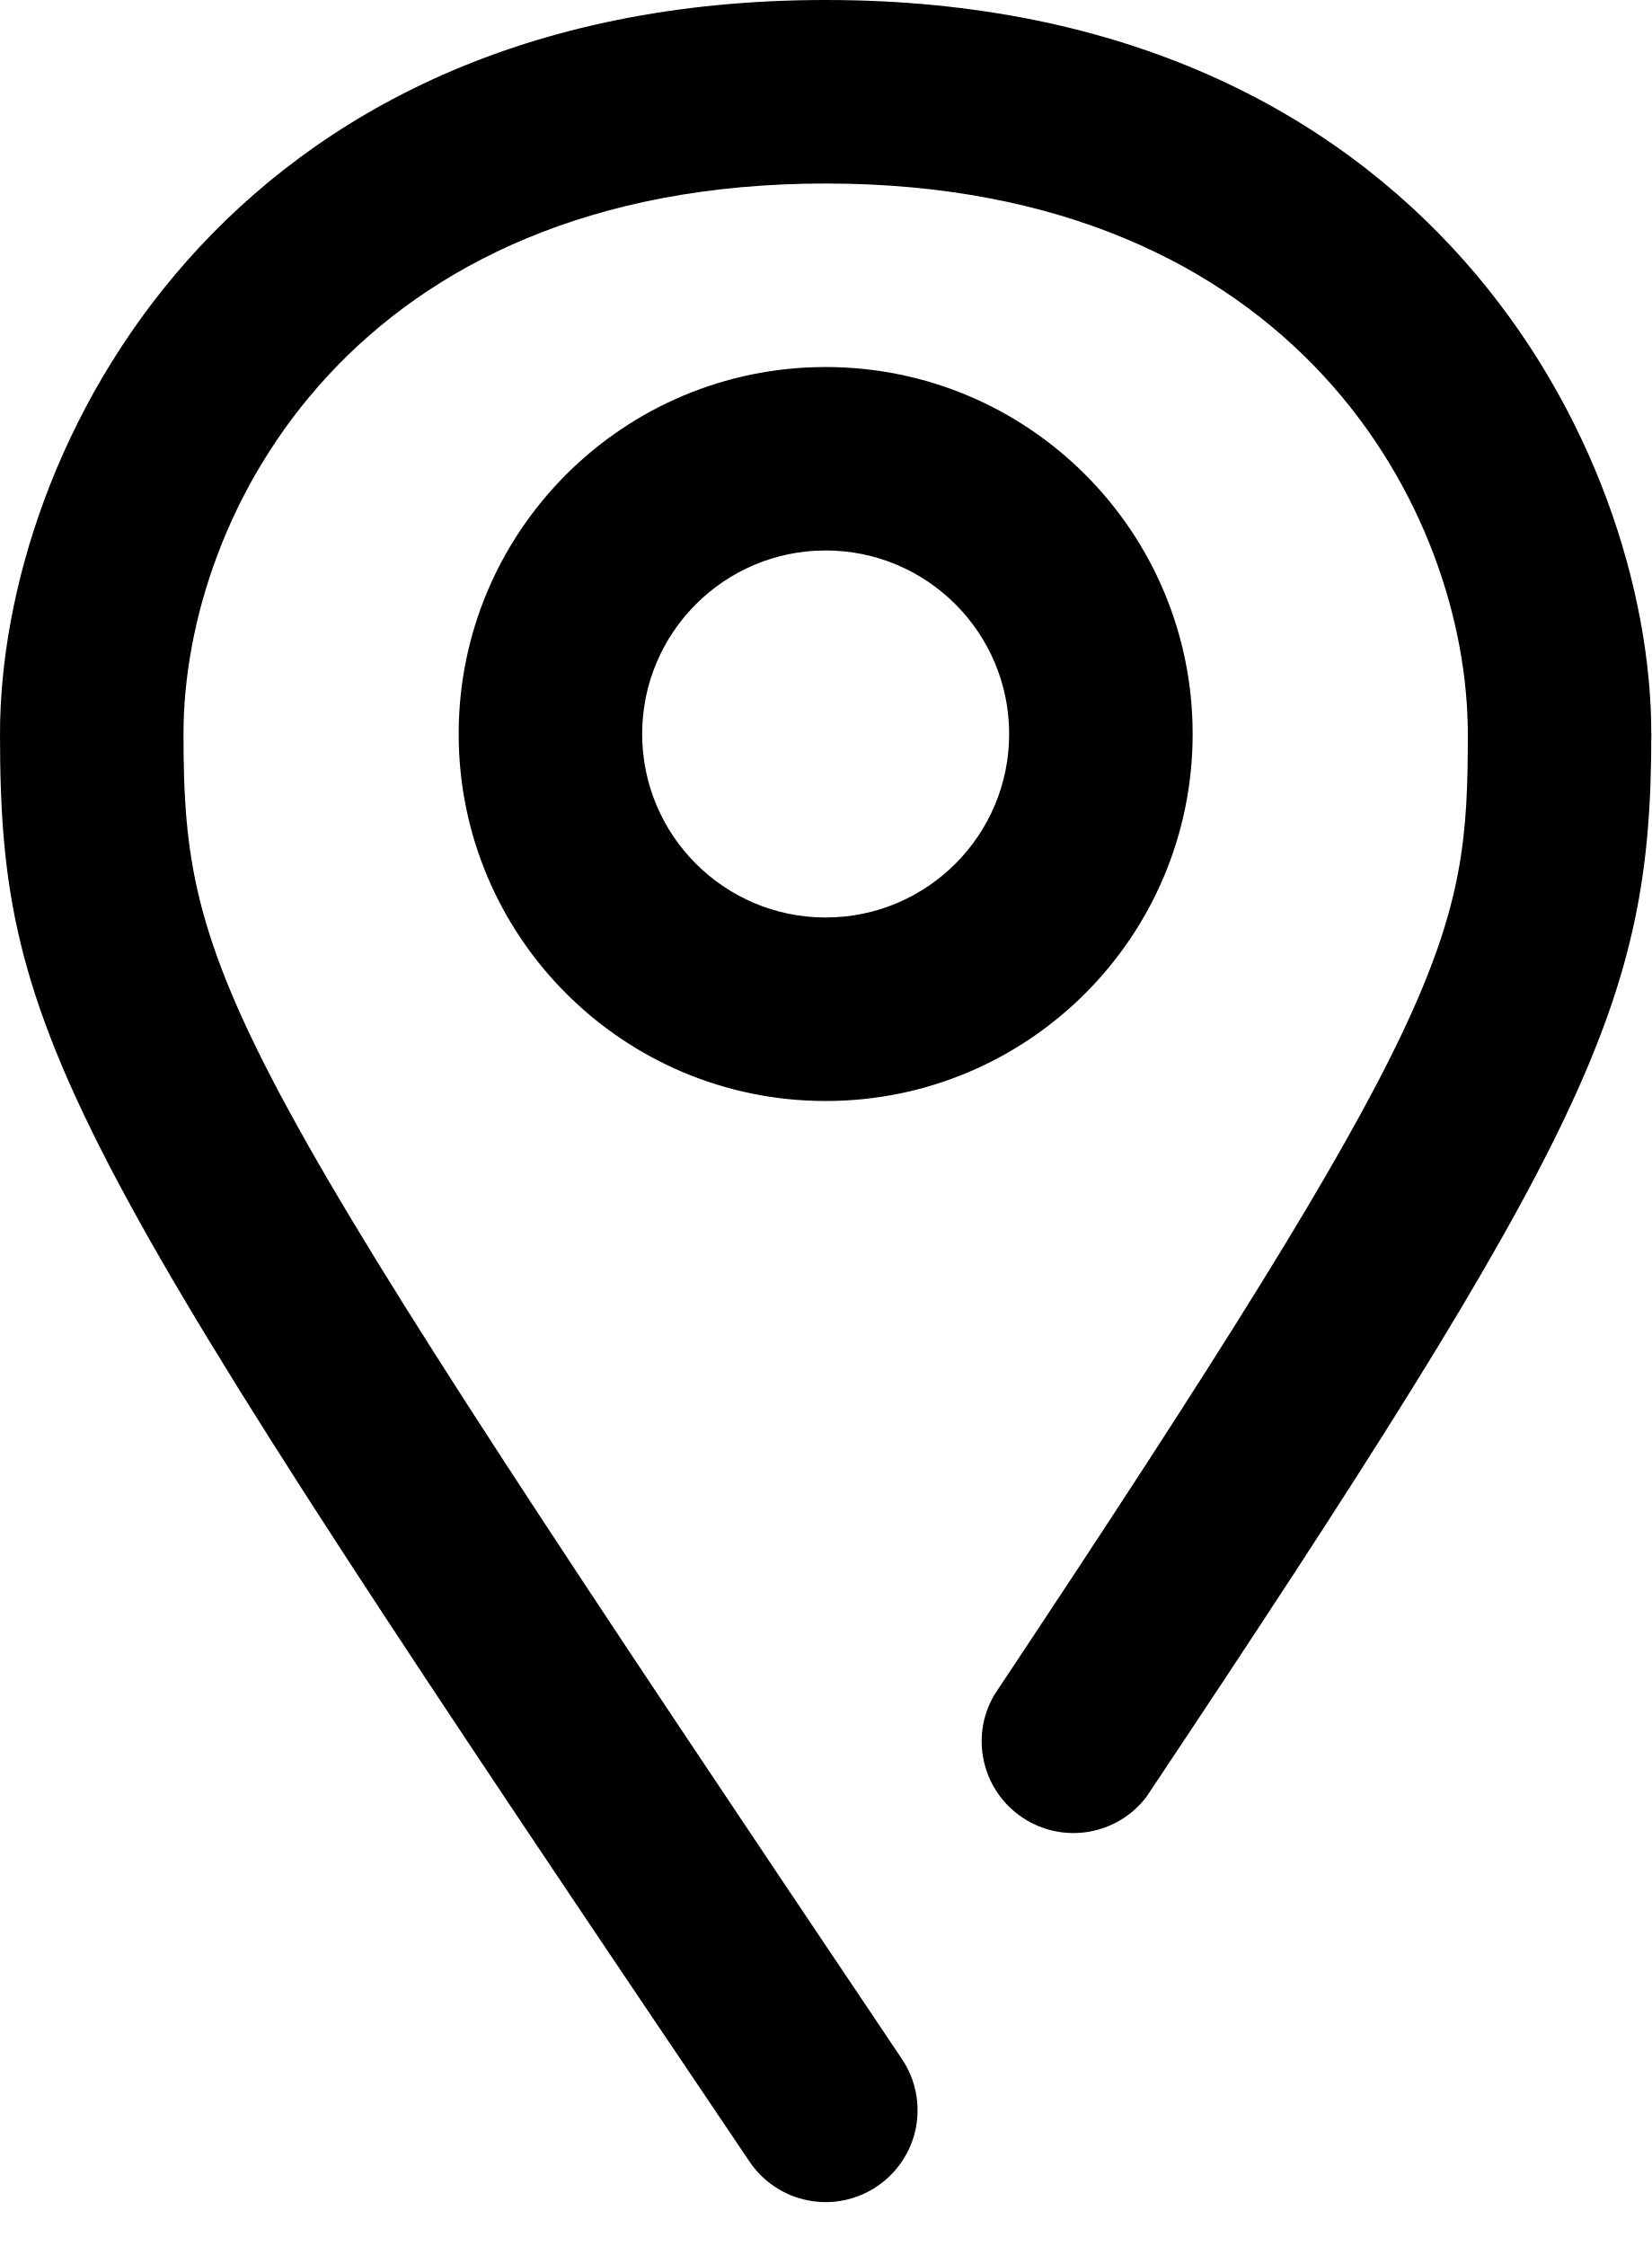
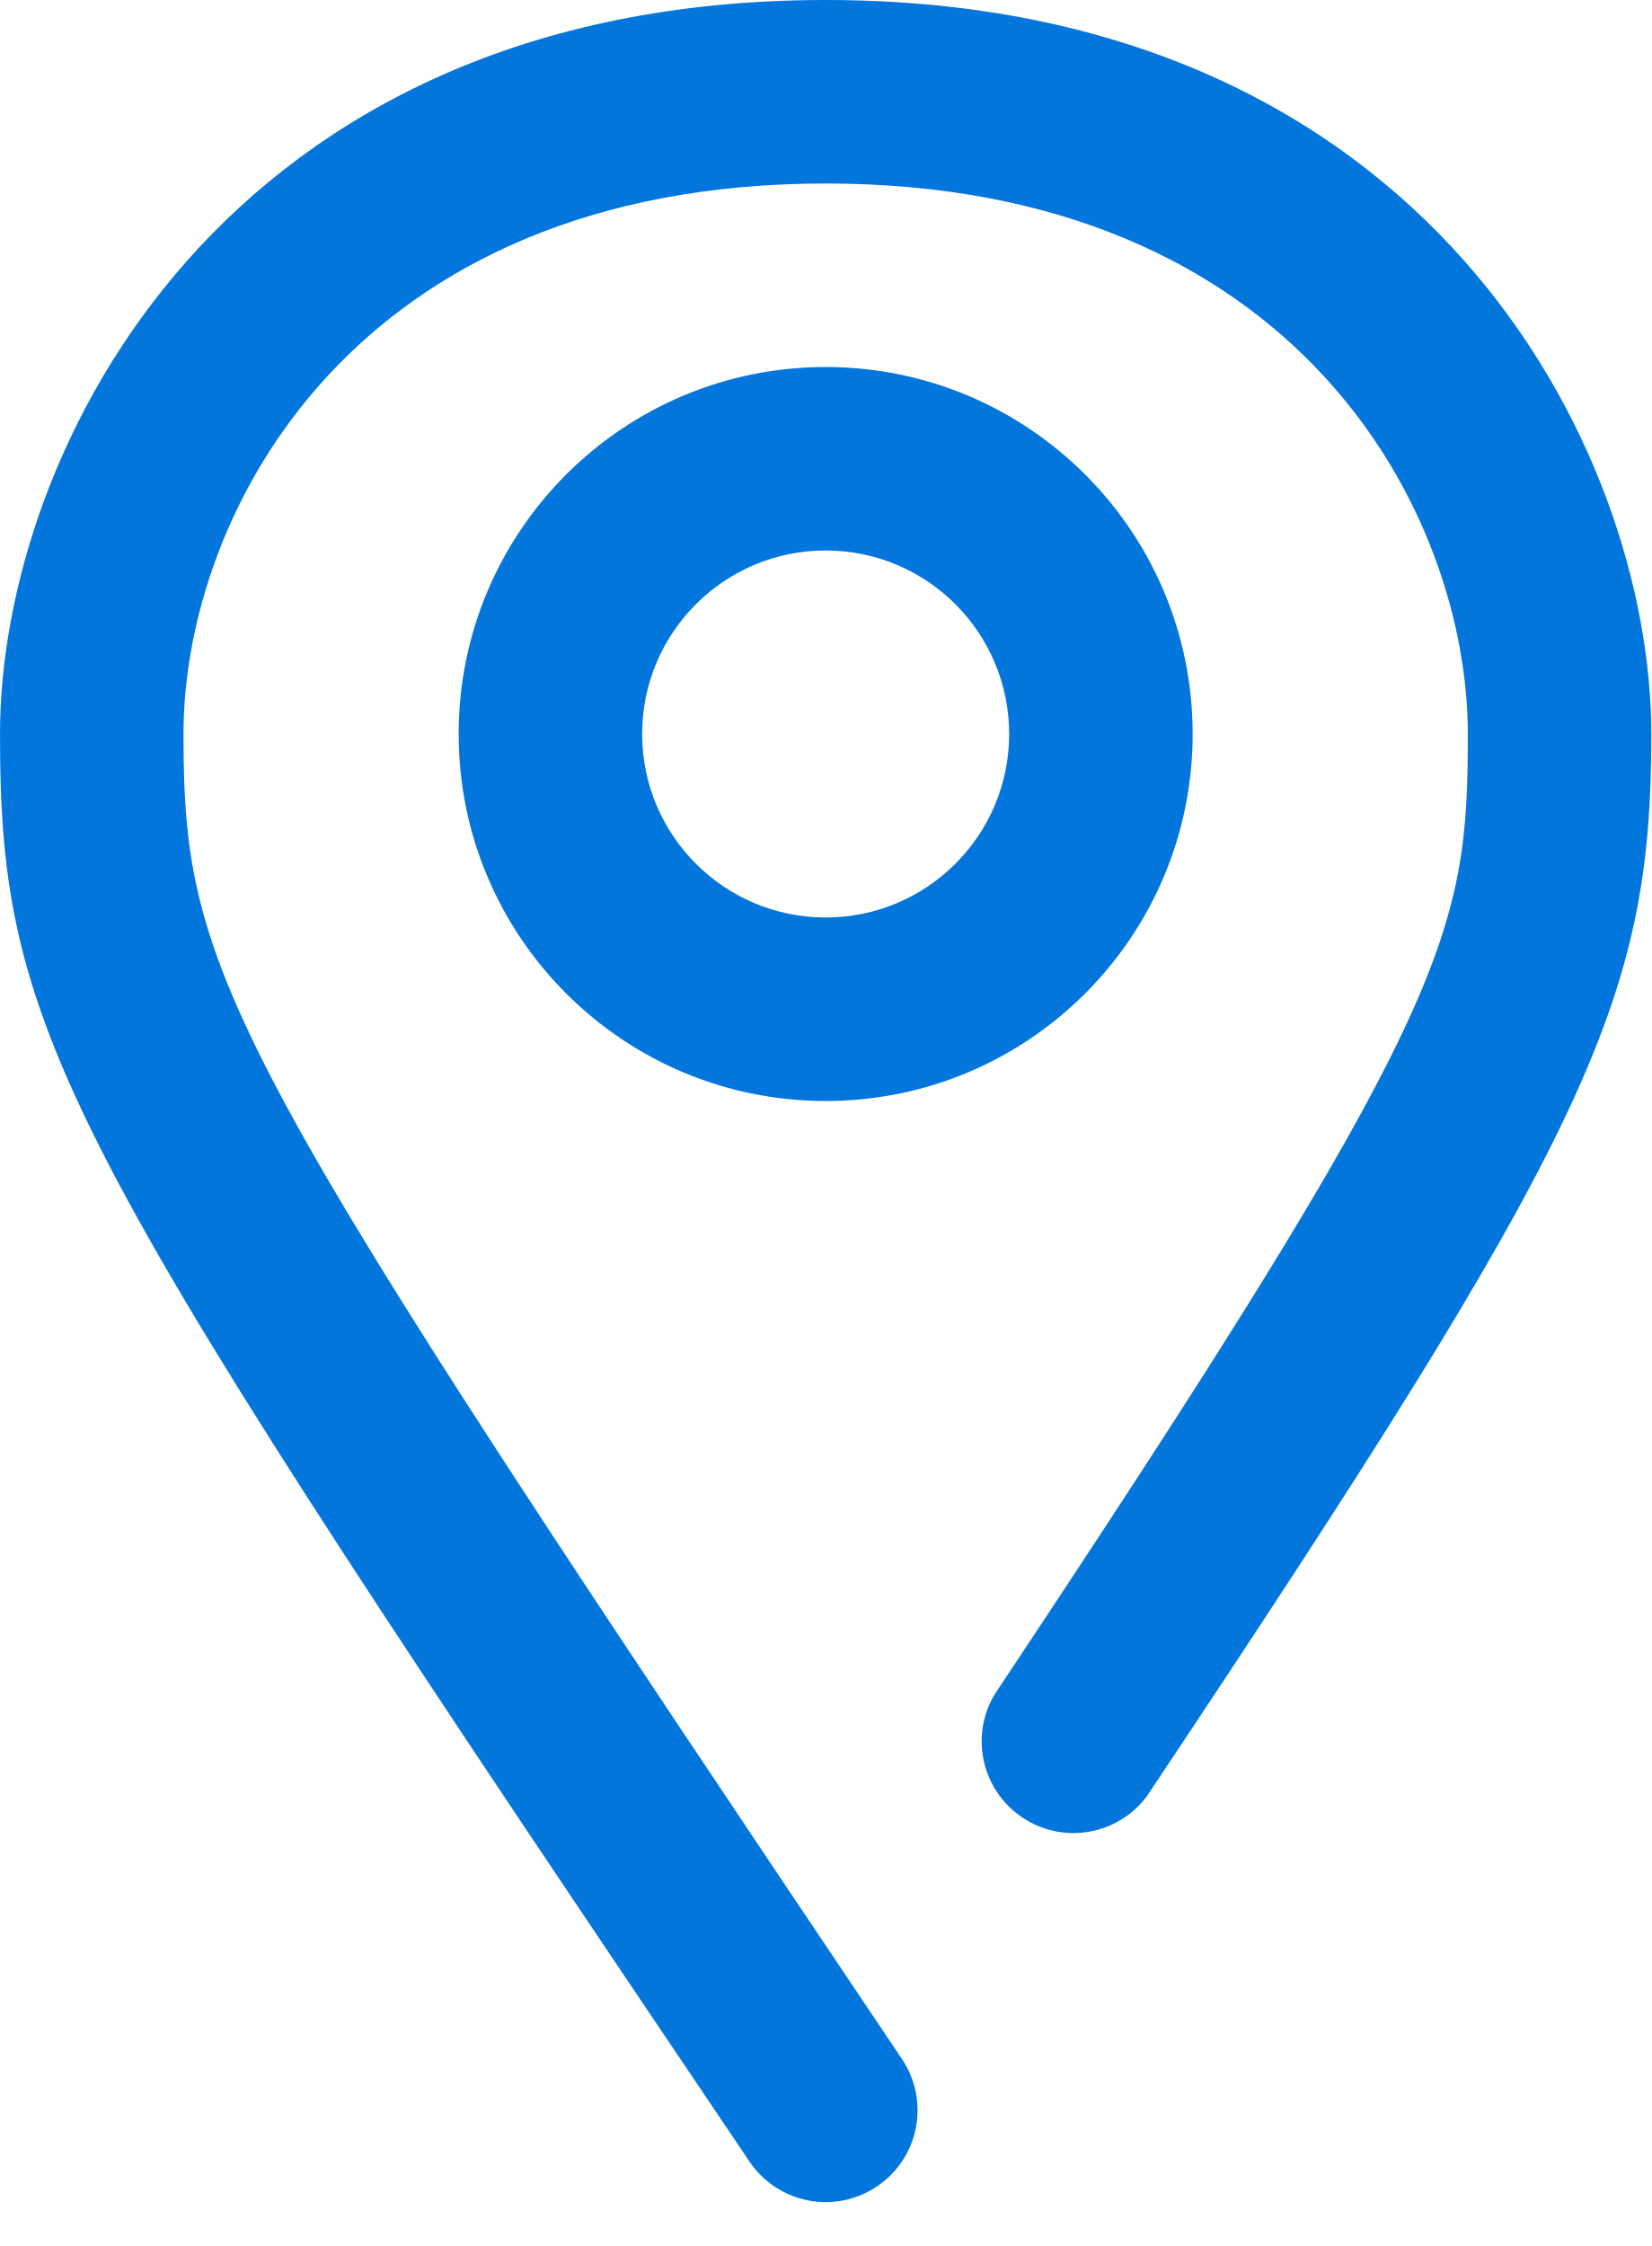
<svg xmlns="http://www.w3.org/2000/svg" width="25" height="34" viewBox="0 0 25 34" fill="none">
-   <path fill-rule="evenodd" clip-rule="evenodd" d="M12.5 16.667C9.432 16.667 6.944 14.179 6.944 11.111C6.944 8.043 9.432 5.556 12.5 5.556C15.568 5.556 18.056 8.043 18.056 11.111C18.056 14.179 15.568 16.667 12.5 16.667ZM12.5 8.333C10.966 8.333 9.722 9.577 9.722 11.111C9.722 12.645 10.966 13.889 12.5 13.889C14.034 13.889 15.278 12.645 15.278 11.111C15.278 9.577 14.034 8.333 12.5 8.333ZM13.278 33.097C13.584 32.891 13.796 32.572 13.866 32.21C13.936 31.848 13.86 31.472 13.653 31.167C3.389 15.889 2.778 14.819 2.778 11.111C2.778 7.764 5.361 2.778 12.5 2.778C19.639 2.778 22.222 7.764 22.222 11.111C22.222 14.181 21.958 15.278 15.056 25.653C14.68 26.287 14.866 27.104 15.479 27.514C16.092 27.924 16.918 27.784 17.361 27.194C24.069 17.139 25 15.181 25 11.111C25 6.819 21.611 0 12.5 0C3.389 0 0 6.819 0 11.111C0 15.75 0.958 17.319 11.347 32.722C11.553 33.028 11.873 33.24 12.235 33.31C12.597 33.381 12.972 33.304 13.278 33.097Z" fill="black" />
+   <path fill-rule="evenodd" clip-rule="evenodd" d="M12.5 16.667C9.432 16.667 6.944 14.179 6.944 11.111C6.944 8.043 9.432 5.556 12.5 5.556C15.568 5.556 18.056 8.043 18.056 11.111C18.056 14.179 15.568 16.667 12.5 16.667ZM12.5 8.333C10.966 8.333 9.722 9.577 9.722 11.111C9.722 12.645 10.966 13.889 12.5 13.889C14.034 13.889 15.278 12.645 15.278 11.111C15.278 9.577 14.034 8.333 12.5 8.333ZM13.278 33.097C13.584 32.891 13.796 32.572 13.866 32.21C13.936 31.848 13.86 31.472 13.653 31.167C3.389 15.889 2.778 14.819 2.778 11.111C2.778 7.764 5.361 2.778 12.5 2.778C19.639 2.778 22.222 7.764 22.222 11.111C22.222 14.181 21.958 15.278 15.056 25.653C14.68 26.287 14.866 27.104 15.479 27.514C16.092 27.924 16.918 27.784 17.361 27.194C24.069 17.139 25 15.181 25 11.111C25 6.819 21.611 0 12.5 0C3.389 0 0 6.819 0 11.111C0 15.75 0.958 17.319 11.347 32.722C11.553 33.028 11.873 33.24 12.235 33.31C12.597 33.381 12.972 33.304 13.278 33.097Z" fill="#0276dd" />
</svg>
